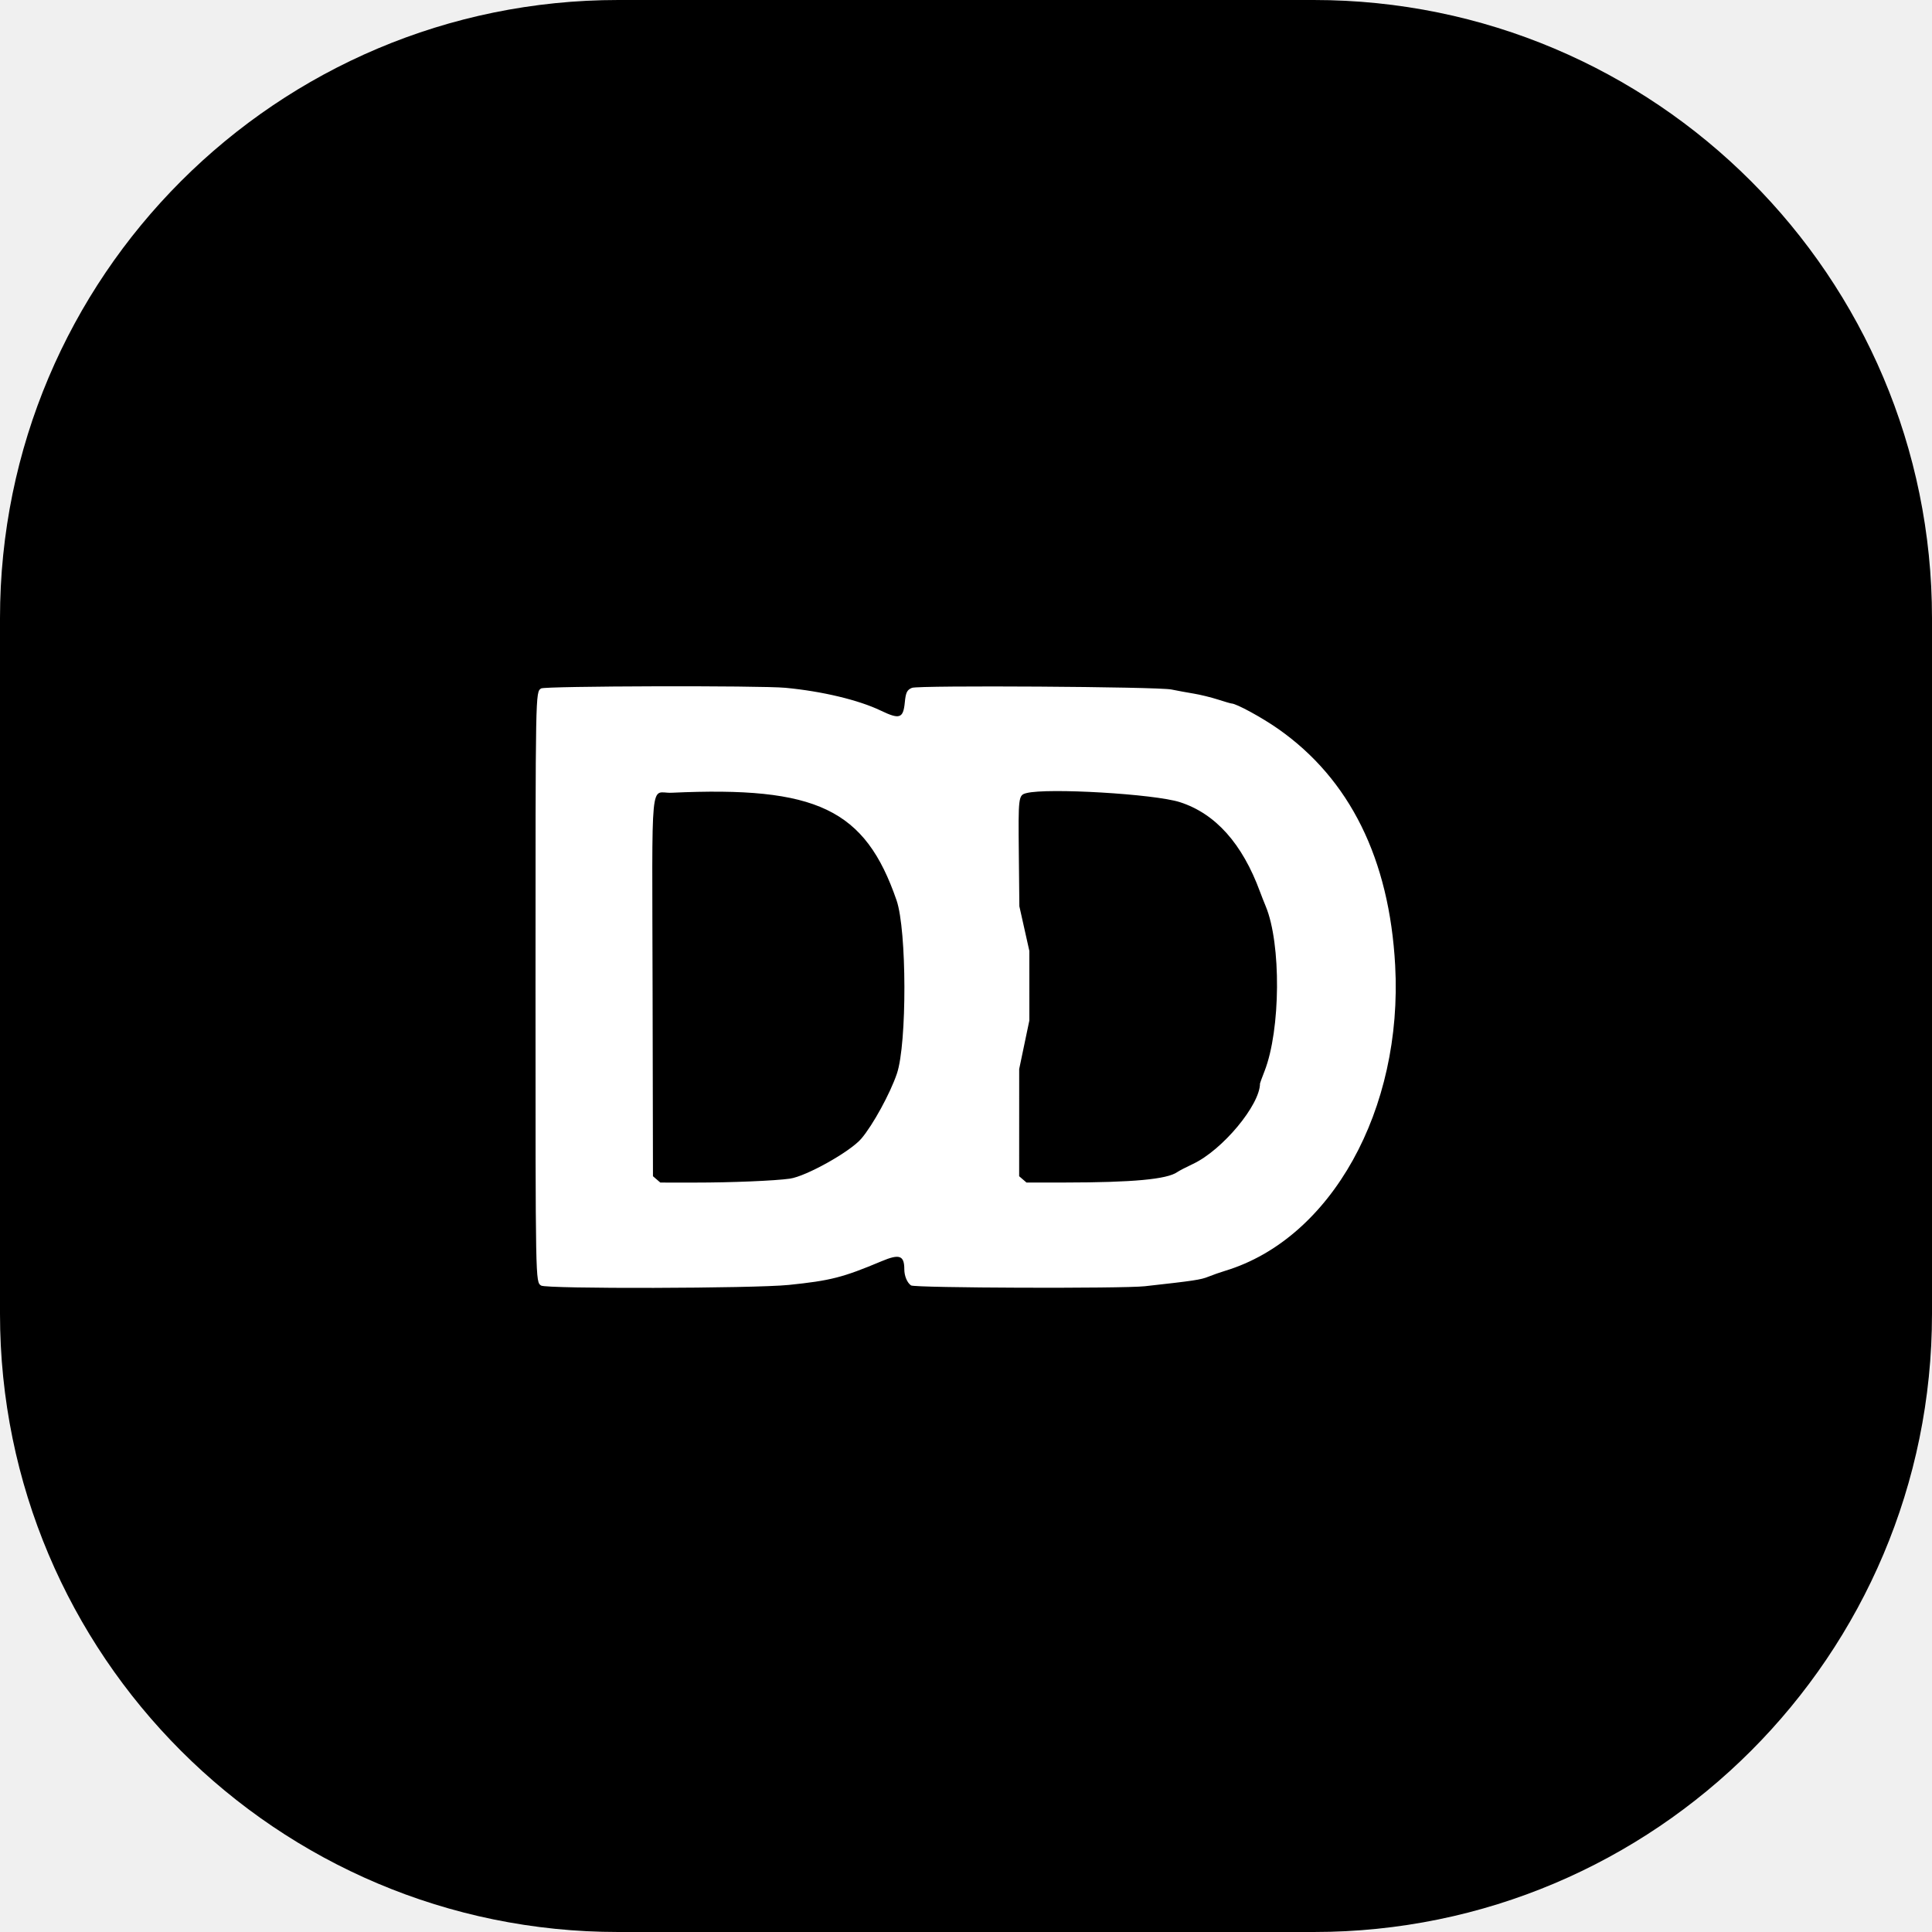
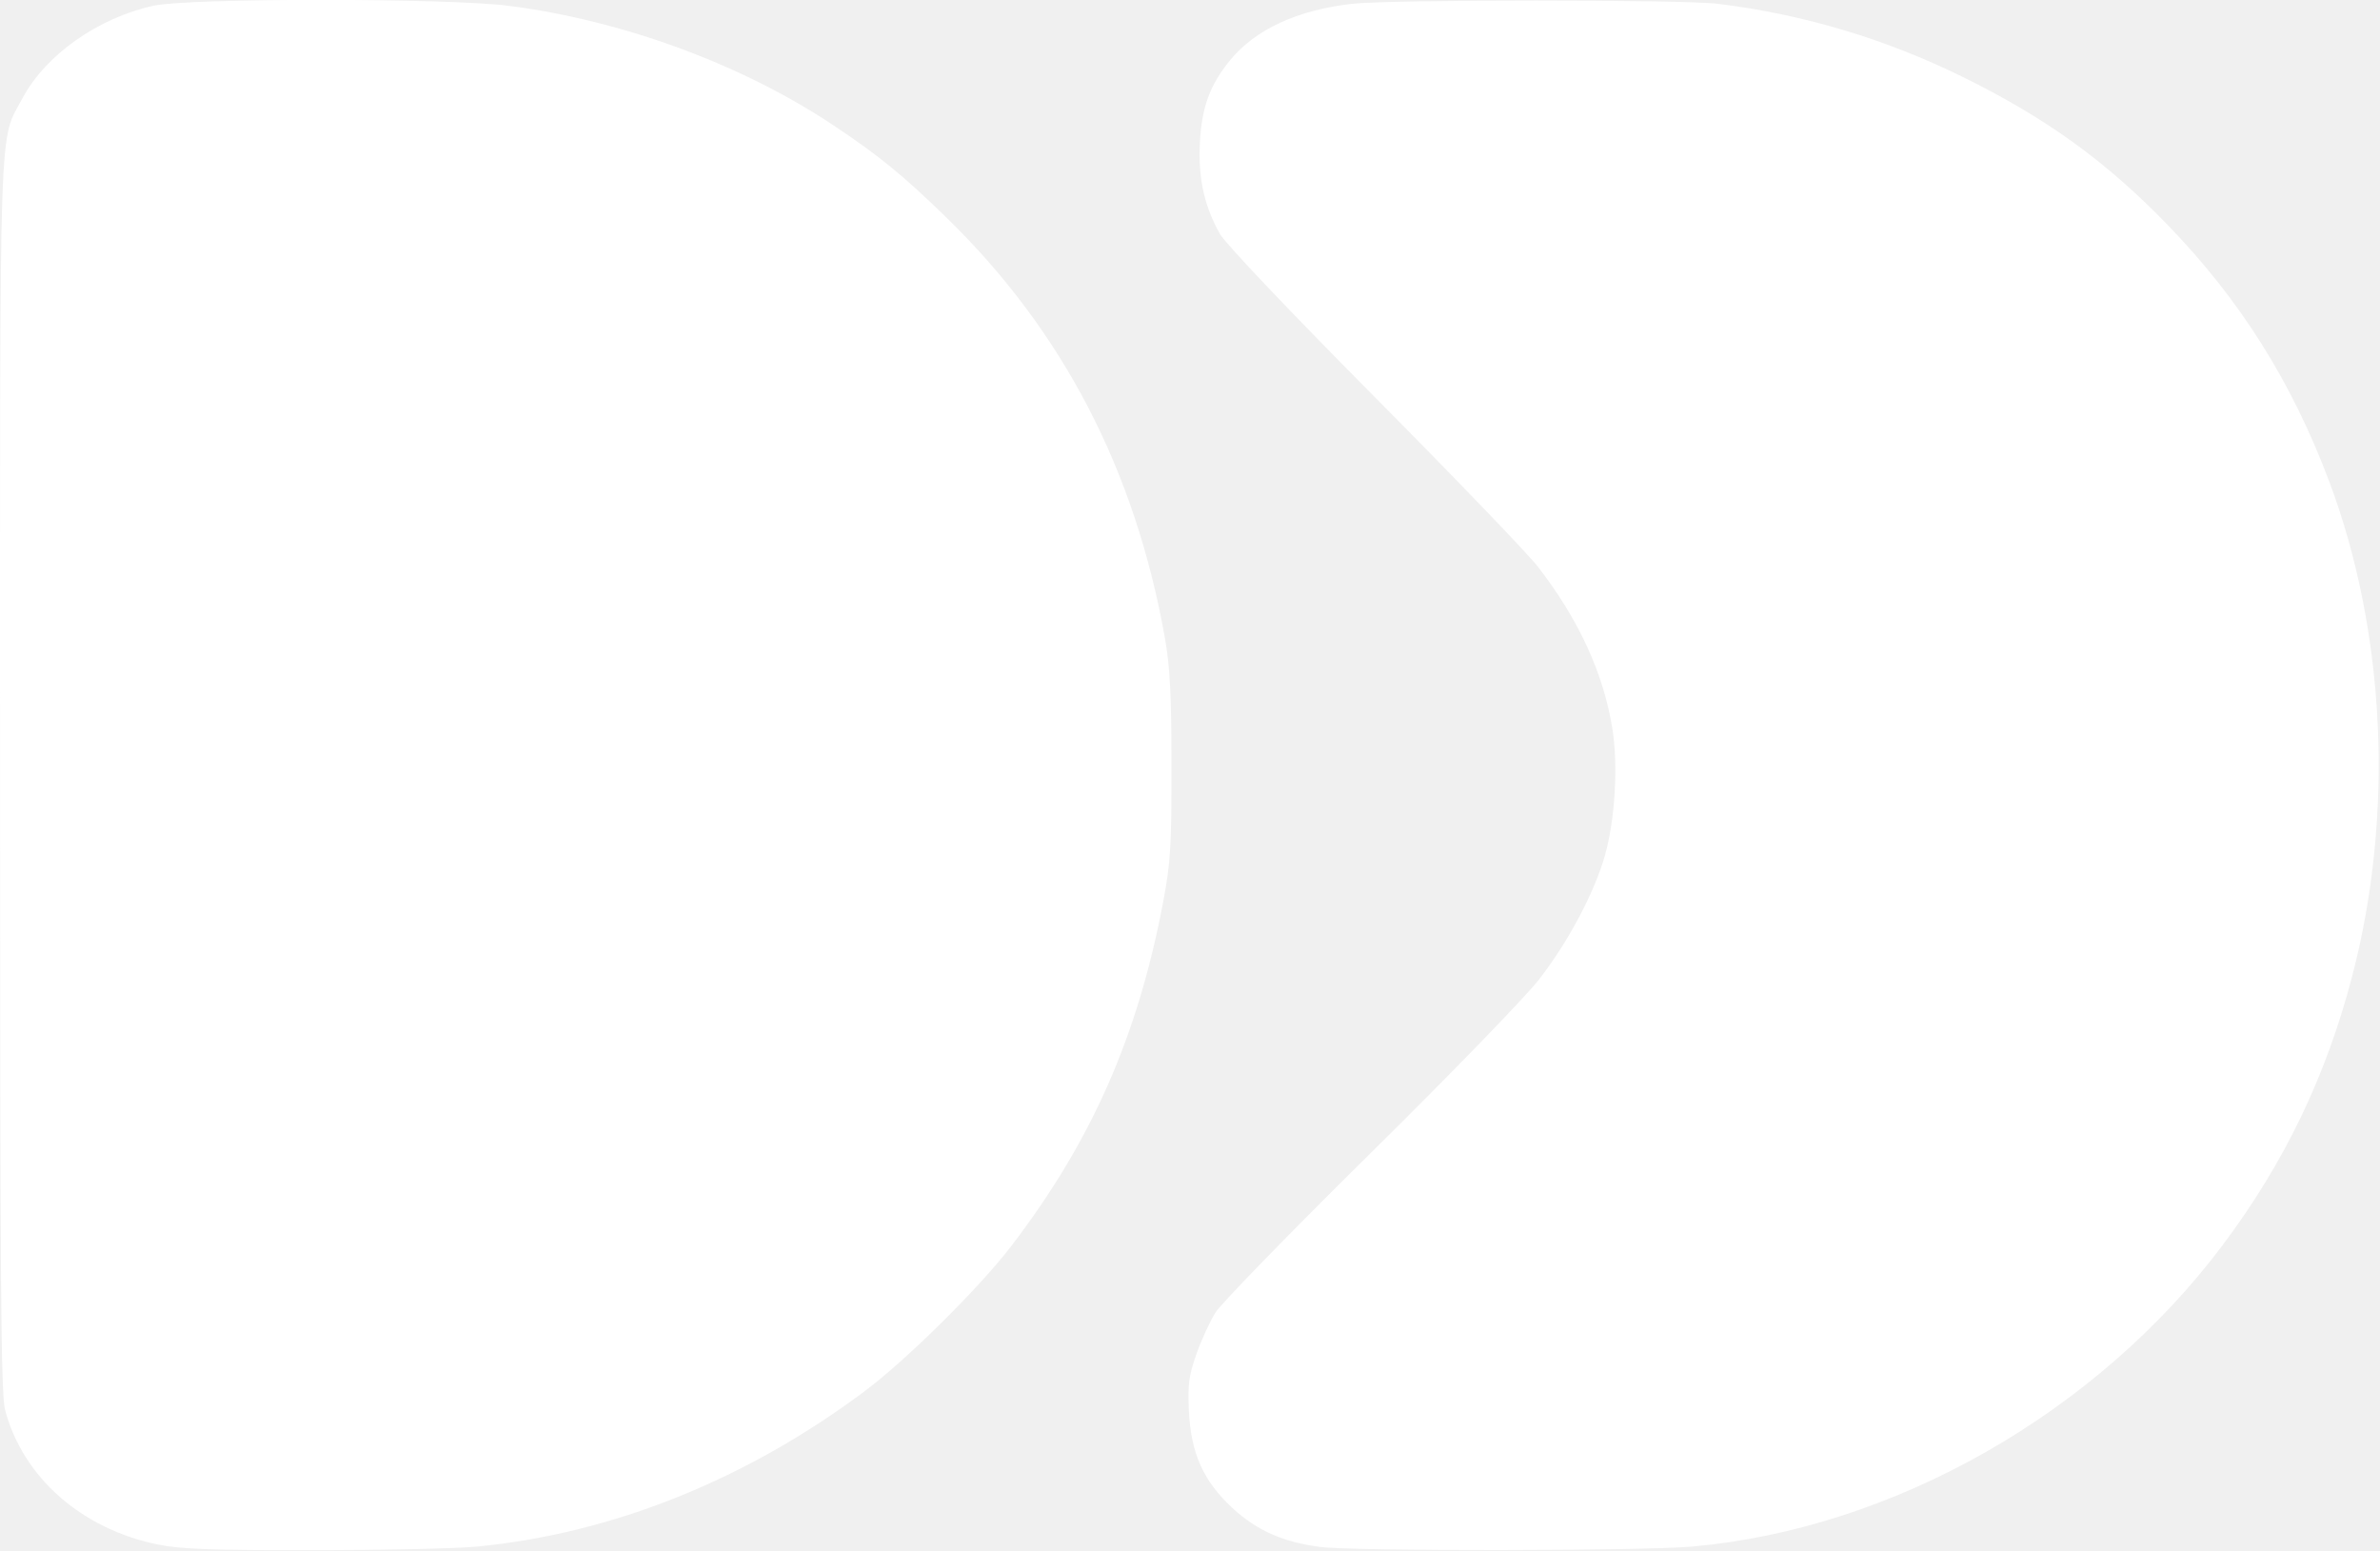
- <svg xmlns="http://www.w3.org/2000/svg" width="2048" height="2048" viewBox="0 0 1472 1472">
-   <rect width="1472" height="1472" rx="471.04" fill="#000000" />
-   <path d="M 412.261 524.529 C 407.964 527.539, 408.011 525.025, 408.011 752 C 408.011 978.975, 407.964 976.461, 412.261 979.471 C 416.030 982.110, 574.565 981.709, 601 978.993 C 632.815 975.724, 642.168 973.335, 671.603 960.958 C 685.327 955.187, 689 956.480, 689 967.079 C 689 972.154, 691.134 977.280, 694.117 979.369 C 696.905 981.322, 855.285 981.867, 872.308 979.982 C 909.491 975.865, 914.909 975.053, 920.587 972.747 C 923.839 971.426, 929.681 969.379, 933.568 968.199 C 1014.276 943.694, 1068.980 845.332, 1062.983 735.500 C 1058.558 654.464, 1028.447 593.605, 973.850 555.348 C 961.434 546.647, 941.877 536, 938.311 536 C 937.774 536, 933.096 534.635, 927.917 532.967 C 922.738 531.299, 914.450 529.268, 909.500 528.454 C 904.550 527.640, 896.900 526.235, 892.500 525.333 C 882.033 523.186, 699.762 522.028, 694.816 524.076 C 691.055 525.634, 690.108 527.568, 689.371 535.204 C 688.195 547.369, 685.428 548.311, 671.096 541.427 C 654.268 533.345, 626.494 526.694, 598.500 524.043 C 579.267 522.222, 414.943 522.651, 412.261 524.529 M 511.666 604 C 495.044 604.767, 496.867 585.669, 497.213 755.337 L 497.500 896.173 500.306 898.587 L 503.112 901 529.806 901.012 C 557.052 901.025, 590.485 899.636, 601.802 898.023 C 614.251 896.248, 647.783 877.475, 656.241 867.544 C 665.058 857.193, 678.285 833.016, 683.364 817.968 C 691.096 795.058, 690.919 708.634, 683.093 685.949 C 659.115 616.442, 622.398 598.890, 511.666 604 M 782.040 604.269 C 775.911 605.858, 775.796 606.783, 776.250 650.853 L 776.658 690.500 780.459 707.500 L 784.261 724.500 784.268 751 L 784.275 777.500 780.400 796 L 776.525 814.500 776.513 855.335 L 776.500 896.171 779.306 898.585 L 782.112 901 811.306 900.970 C 863.228 900.917, 889.201 898.502, 897 893 C 898.375 892.030, 903.775 889.227, 909 886.772 C 931.363 876.263, 960 841.865, 960 825.513 C 960 825.207, 961.554 820.979, 963.454 816.118 C 975.743 784.669, 976.218 719.062, 964.363 690.500 C 962.993 687.200, 961.045 682.250, 960.034 679.500 C 946.527 642.767, 926.119 619.921, 899 611.174 C 879.697 604.949, 798.026 600.127, 782.040 604.269" fill="#ffffff" fill-rule="evenodd" />
+ <svg xmlns="http://www.w3.org/2000/svg" width="651" height="424" viewBox="0 0 651 424">
+   <path fill="#ffffff" fill-rule="evenodd" d="M 42.072 1.553 C 26.870 4.850, 12.482 14.991, 6.150 26.871 C -0.387 39.134, -0.001 27.478, 0.012 212.460 C 0.022 351.327, 0.261 381.391, 1.390 385.632 C 6.301 404.074, 22.312 418.163, 43.208 422.427 C 49.364 423.683, 57.919 423.995, 85.708 423.974 C 104.844 423.960, 125 423.514, 130.500 422.983 C 167.522 419.407, 204.222 404.677, 236.657 380.376 C 248.008 371.872, 267.827 352.250, 276.516 340.915 C 298.546 312.174, 311.200 283.508, 318.193 246.500 C 320.174 236.014, 320.457 231.346, 320.438 209.500 C 320.422 190.034, 320.023 182.286, 318.639 174.500 C 310.459 128.487, 290.684 90.453, 258.817 59.441 C 246.961 47.904, 240.454 42.593, 228 34.290 C 202.968 17.601, 170.384 5.607, 139.158 1.588 C 122.532 -0.552, 51.895 -0.577, 42.072 1.553 M 369.679 1.056 C 354.756 2.790, 343.346 8.080, 336.497 16.439 C 330.938 23.223, 328.692 29.358, 328.202 39.098 C 327.717 48.751, 329.408 56.407, 333.703 64 C 335.180 66.613, 352.897 85.276, 375.944 108.500 C 397.776 130.500, 417.902 151.425, 420.668 155 C 431.845 169.447, 438.587 184.108, 441.032 199.288 C 442.644 209.294, 441.768 224.210, 438.997 233.961 C 436.097 244.164, 429.020 257.487, 420.997 267.849 C 417.263 272.672, 396.811 293.757, 374.778 315.500 C 353.041 336.950, 333.993 356.525, 332.449 359 C 330.904 361.475, 328.546 366.637, 327.209 370.472 C 325.164 376.334, 324.844 378.802, 325.201 385.972 C 325.776 397.544, 329.174 405.094, 337.116 412.447 C 343.688 418.531, 350.878 421.730, 361 423.072 C 370.044 424.272, 449.032 424.201, 462.813 422.981 C 517.863 418.109, 573.464 386.520, 607.983 340.506 C 624.864 318.002, 636.281 294.279, 643.427 266.858 C 654.915 222.772, 652.575 172.804, 637.097 131.649 C 626.859 104.429, 612.784 82.065, 593.035 61.638 C 576.062 44.083, 559.609 32.205, 536.658 20.938 C 515.574 10.587, 493.298 3.939, 470.026 1.051 C 460.276 -0.158, 380.094 -0.155, 369.679 1.056" />
</svg>
